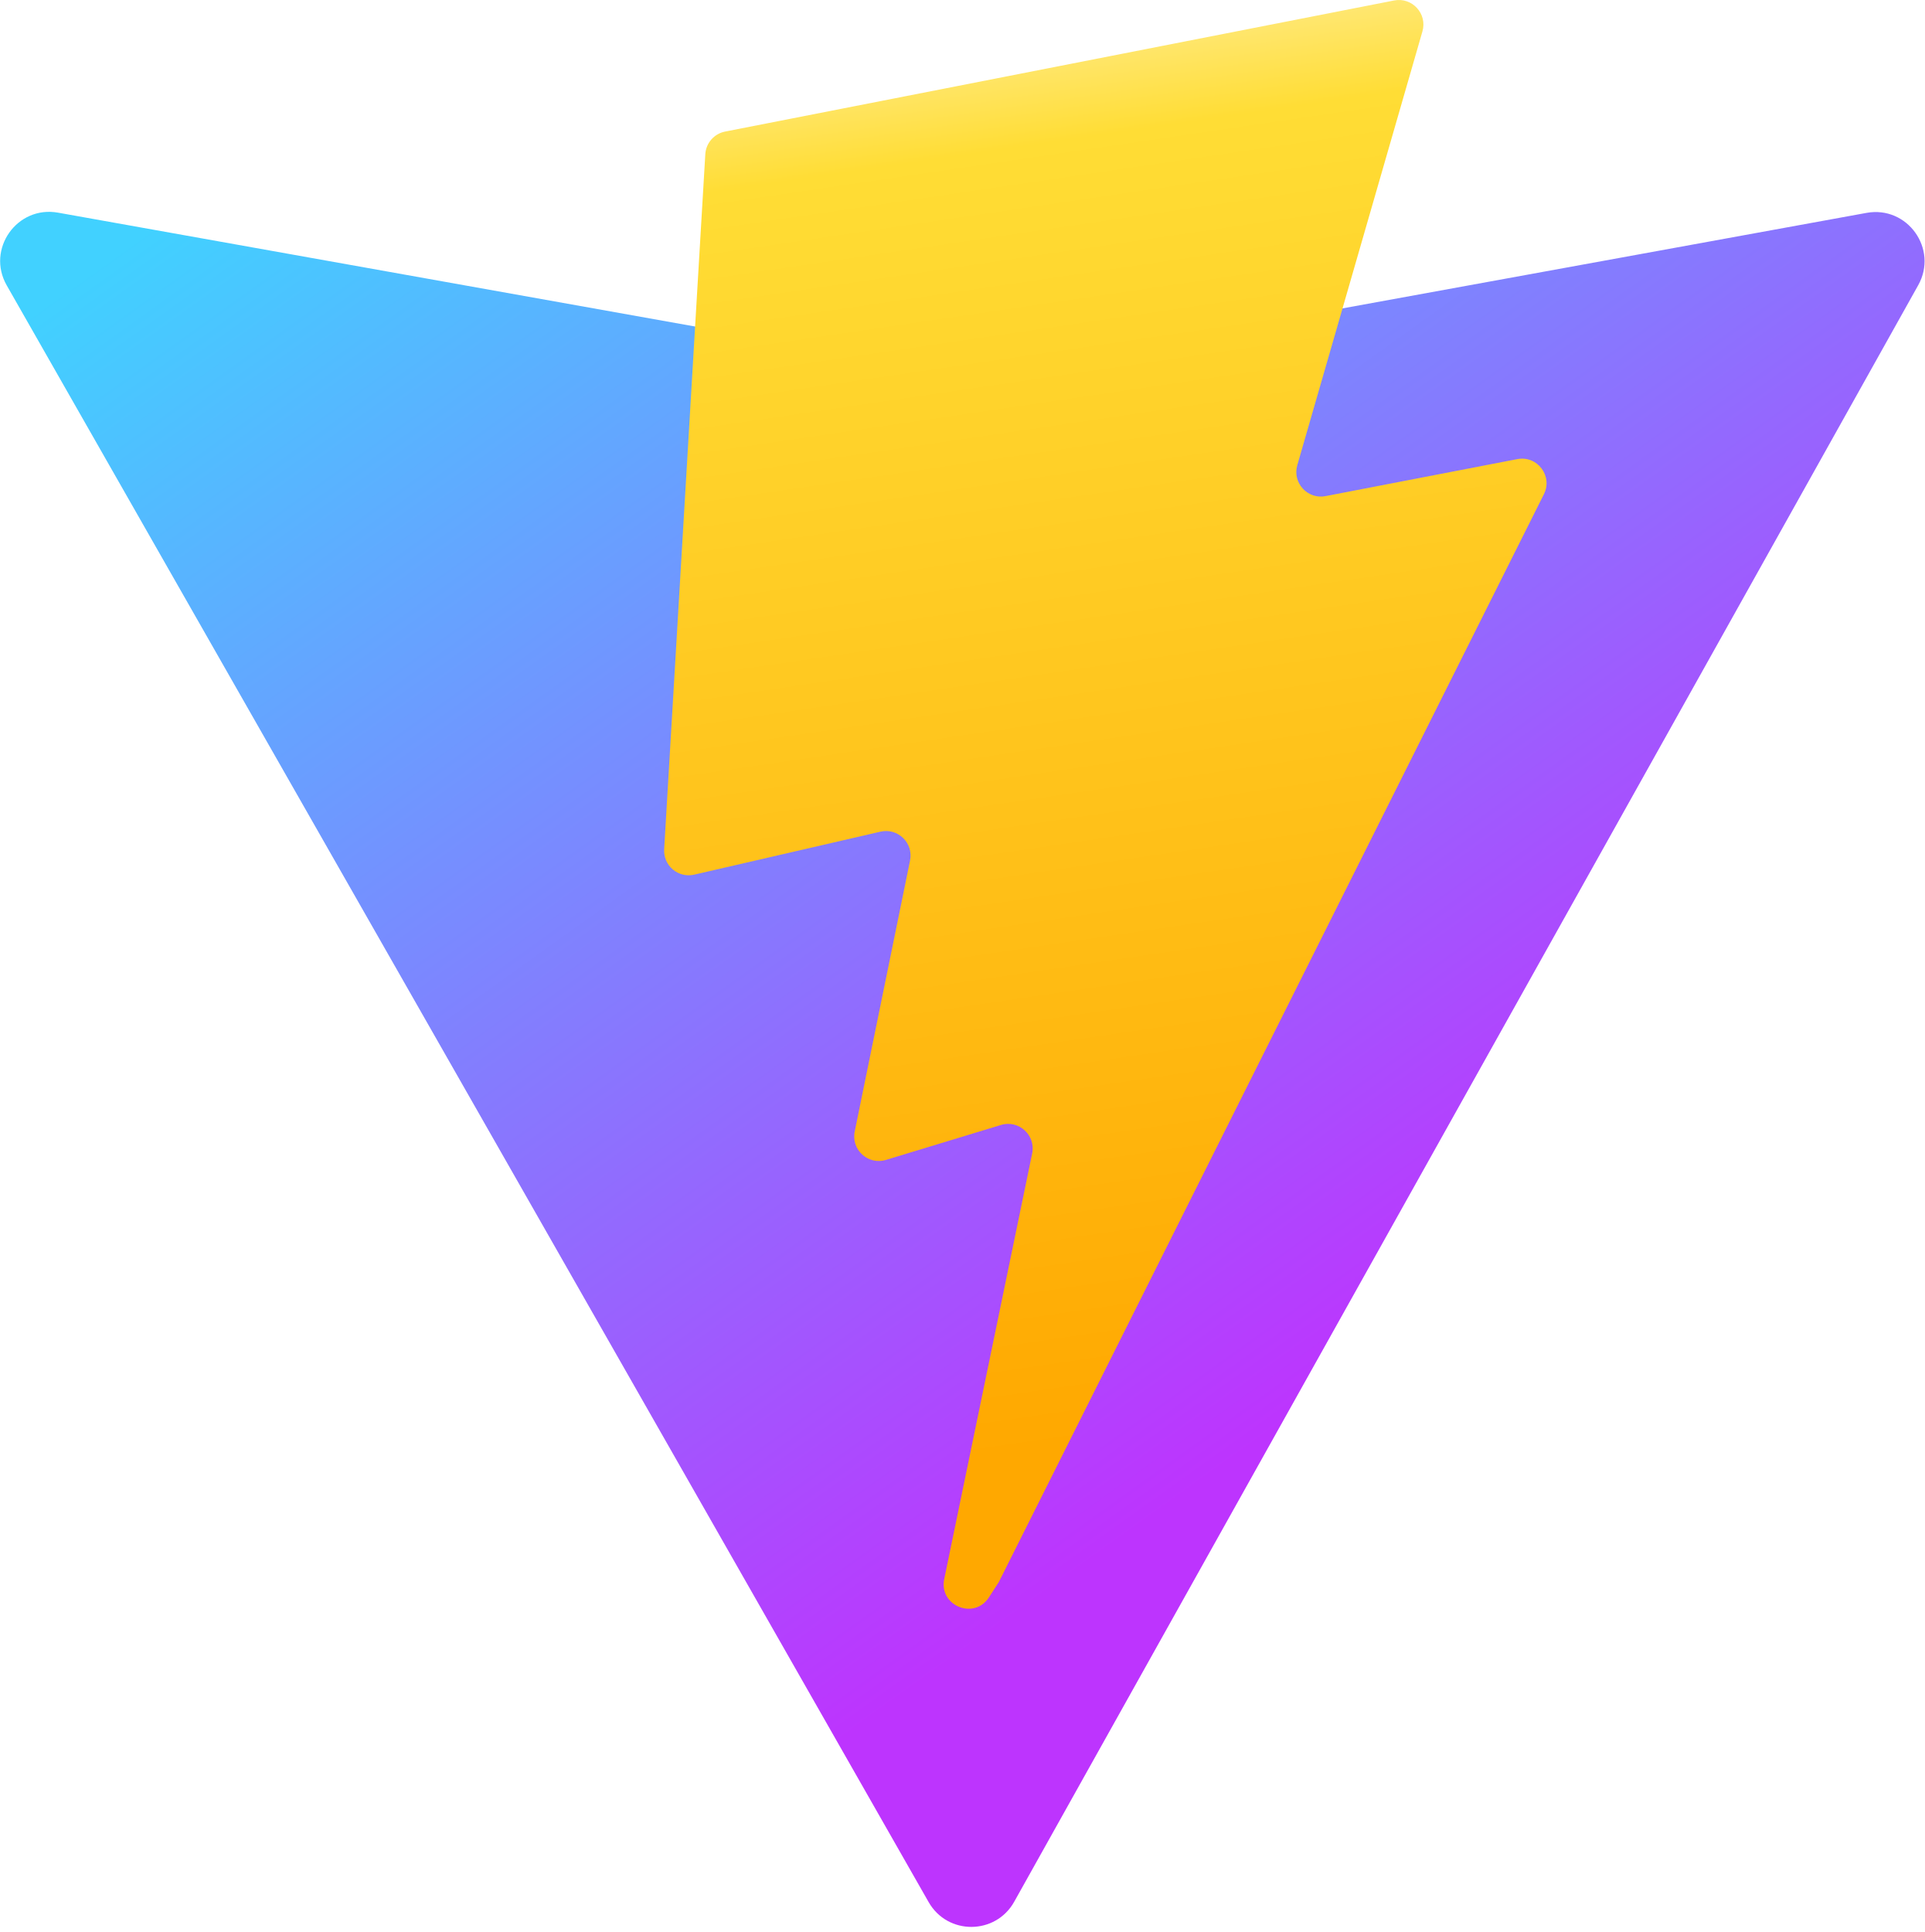
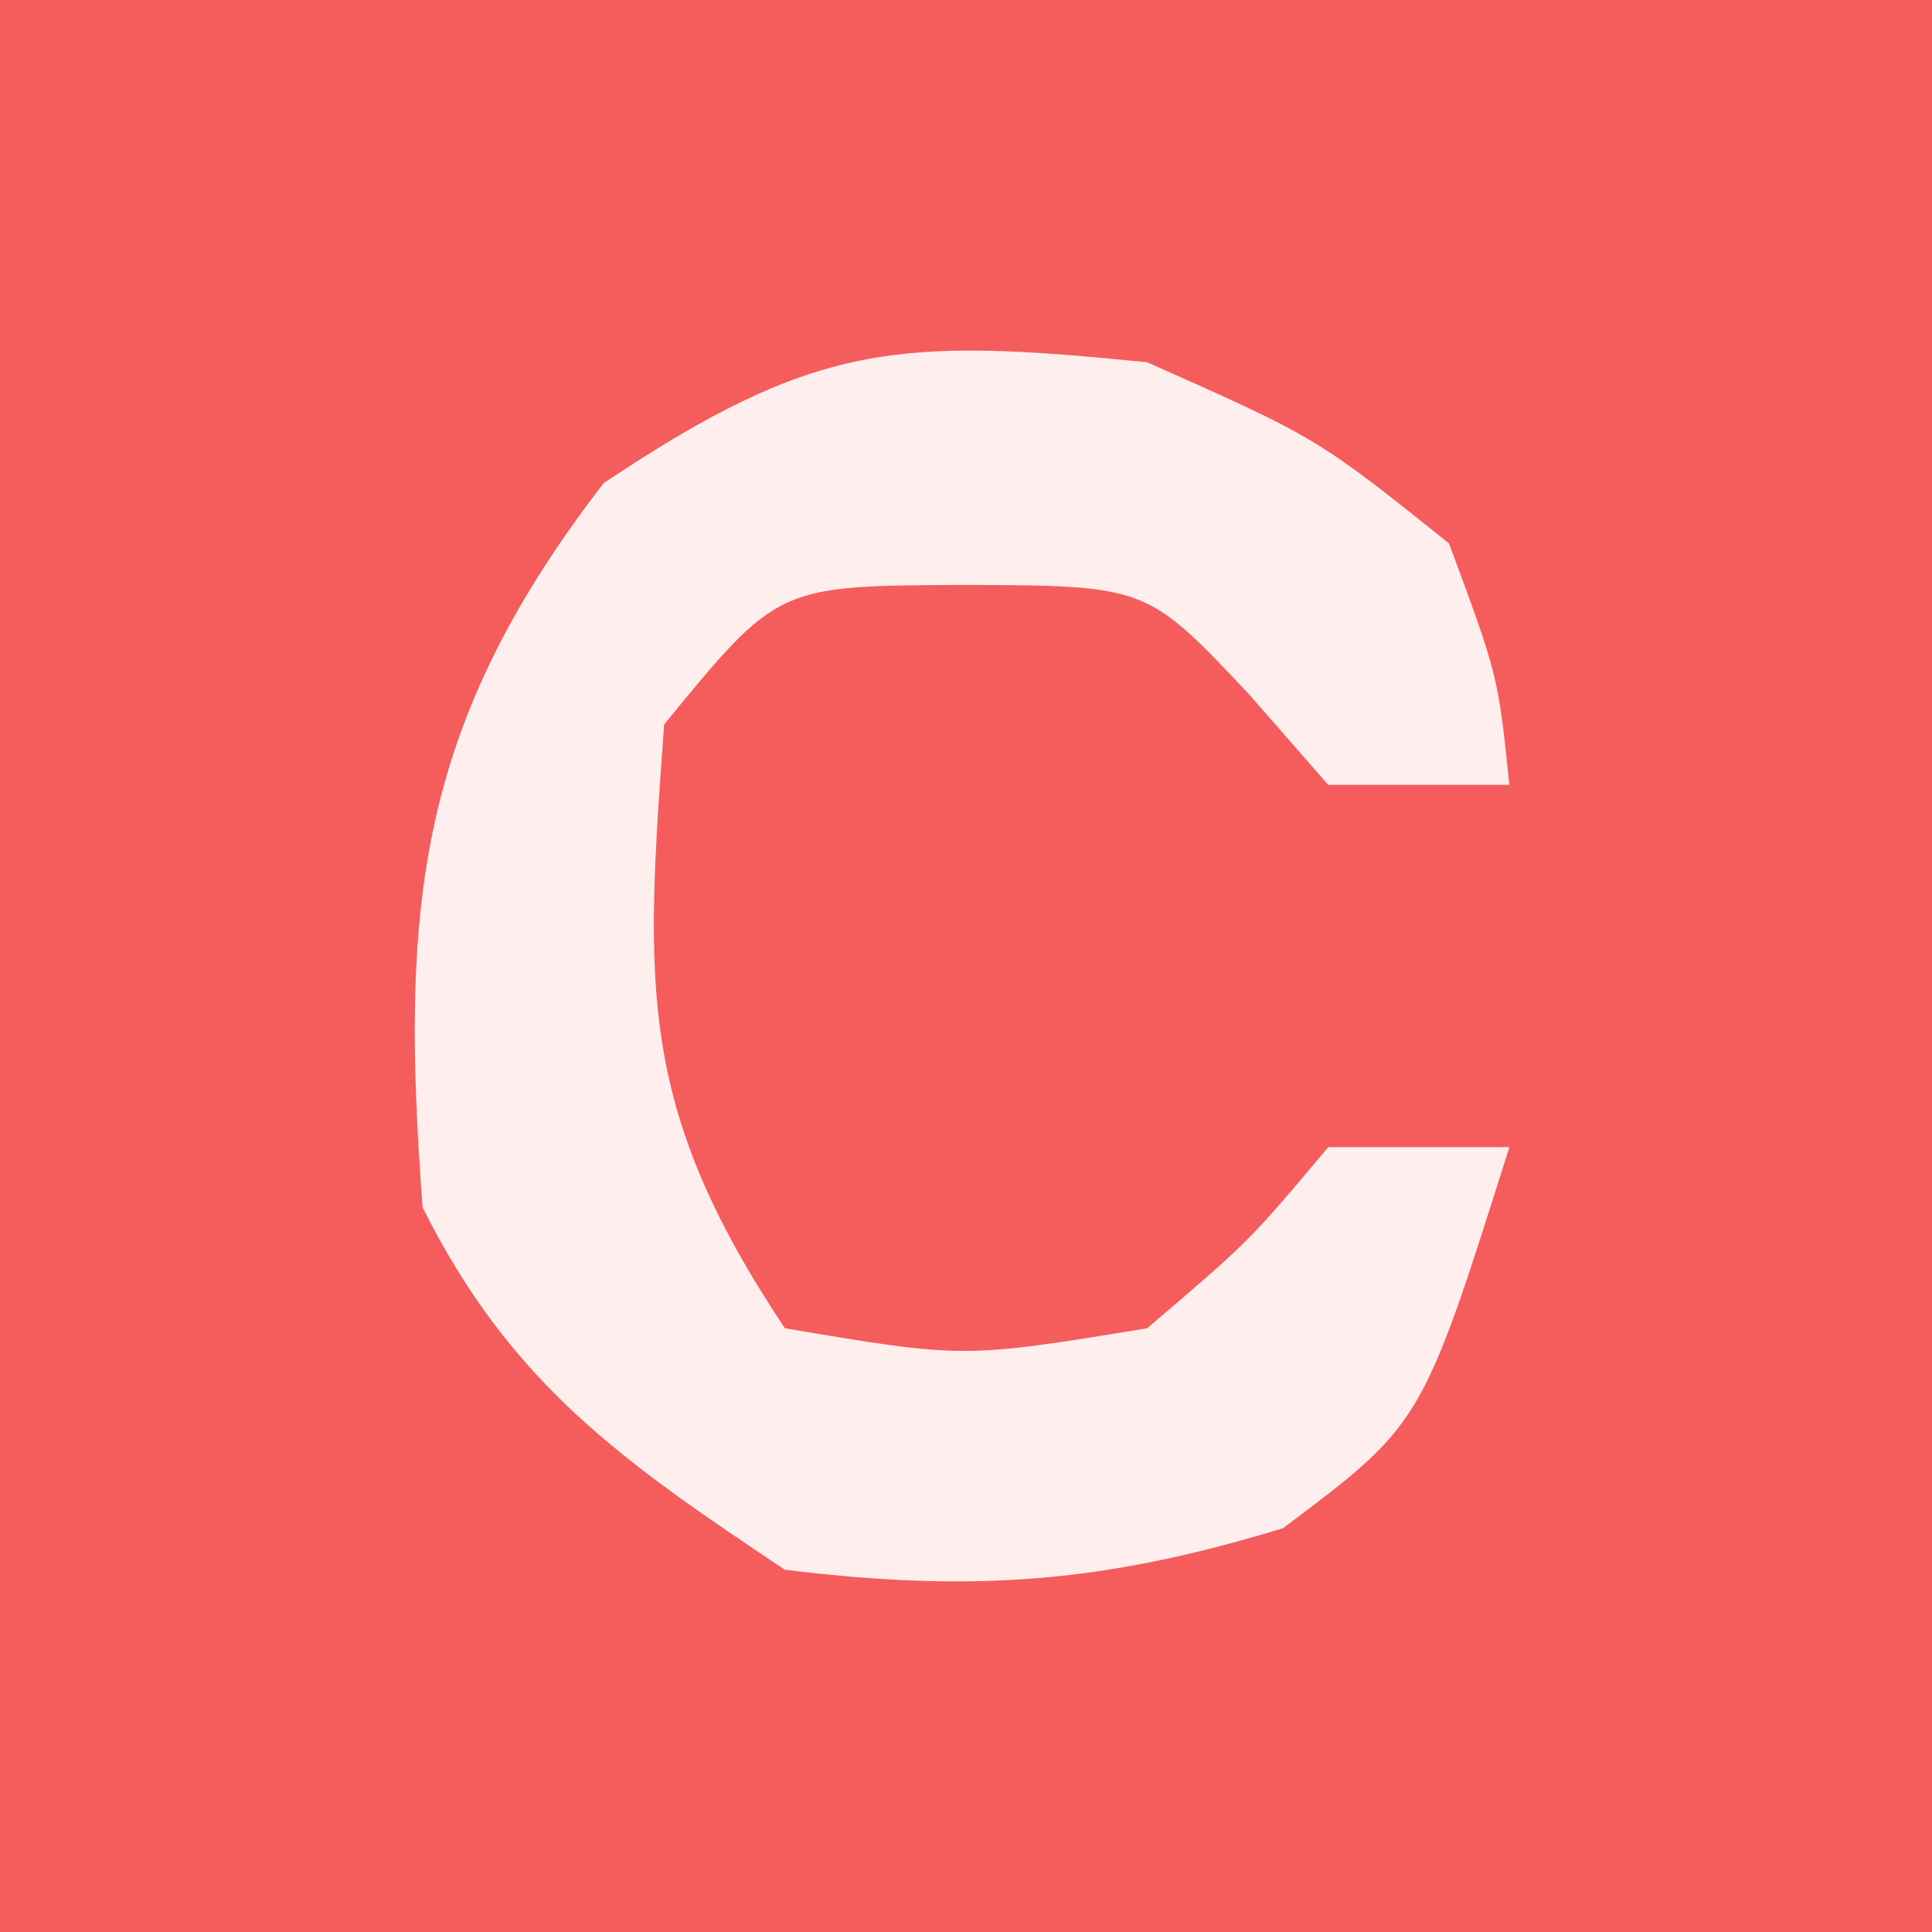
- <svg xmlns="http://www.w3.org/2000/svg" aria-hidden="true" role="img" class="iconify iconify--logos" width="31.88" height="32" preserveAspectRatio="xMidYMid meet" viewBox="0 0 256 257">
-   <defs>
-     <linearGradient id="IconifyId1813088fe1fbc01fb466" x1="-.828%" x2="57.636%" y1="7.652%" y2="78.411%">
-       <stop offset="0%" stop-color="#41D1FF" />
-       <stop offset="100%" stop-color="#BD34FE" />
-     </linearGradient>
-     <linearGradient id="IconifyId1813088fe1fbc01fb467" x1="43.376%" x2="50.316%" y1="2.242%" y2="89.03%">
-       <stop offset="0%" stop-color="#FFEA83" />
-       <stop offset="8.333%" stop-color="#FFDD35" />
-       <stop offset="100%" stop-color="#FFA800" />
-     </linearGradient>
-   </defs>
-   <path fill="url(#IconifyId1813088fe1fbc01fb466)" d="M255.153 37.938L134.897 252.976c-2.483 4.44-8.862 4.466-11.382.048L.875 37.958c-2.746-4.814 1.371-10.646 6.827-9.67l120.385 21.517a6.537 6.537 0 0 0 2.322-.004l117.867-21.483c5.438-.991 9.574 4.796 6.877 9.62Z" />
-   <path fill="url(#IconifyId1813088fe1fbc01fb467)" d="M185.432.063L96.44 17.501a3.268 3.268 0 0 0-2.634 3.014l-5.474 92.456a3.268 3.268 0 0 0 3.997 3.378l24.777-5.718c2.318-.535 4.413 1.507 3.936 3.838l-7.361 36.047c-.495 2.426 1.782 4.5 4.151 3.78l15.304-4.649c2.372-.72 4.652 1.36 4.15 3.788l-11.698 56.621c-.732 3.542 3.979 5.473 5.943 2.437l1.313-2.028l72.516-144.72c1.215-2.423-.88-5.186-3.54-4.672l-25.505 4.922c-2.396.462-4.435-1.77-3.759-4.114l16.646-57.705c.677-2.35-1.37-4.583-3.769-4.113Z" />
+ <svg xmlns="http://www.w3.org/2000/svg" version="1.1" width="32" height="32">
+   <path d="M0 0 C10.56 0 21.12 0 32 0 C32 10.56 32 21.12 32 32 C21.44 32 10.88 32 0 32 C0 21.44 0 10.88 0 0 Z " fill="#F55C5C" transform="translate(0,0)" />
+   <path d="M0 0 C2.812 1.25 2.812 1.25 5 3 C5.812 5.188 5.812 5.188 6 7 C5.01 7 4.02 7 3 7 C2.567 6.505 2.134 6.01 1.688 5.5 C-0.009 3.697 -0.009 3.697 -3.062 3.688 C-6.121 3.702 -6.121 3.702 -8 6 C-8.315 10.336 -8.449 12.327 -6 16 C-3.042 16.5 -3.042 16.5 0 16 C1.688 14.562 1.688 14.562 3 13 C3.99 13 4.98 13 6 13 C4.552 17.586 4.552 17.586 2.25 19.312 C-0.73 20.223 -2.895 20.38 -6 20 C-8.7 18.2 -10.542 16.916 -12 14 C-12.377 9.003 -12.093 6.009 -9 2 C-5.491 -0.339 -4.129 -0.413 0 0 Z " fill="#FEEFEE" transform="translate(19,6)" />
</svg>
